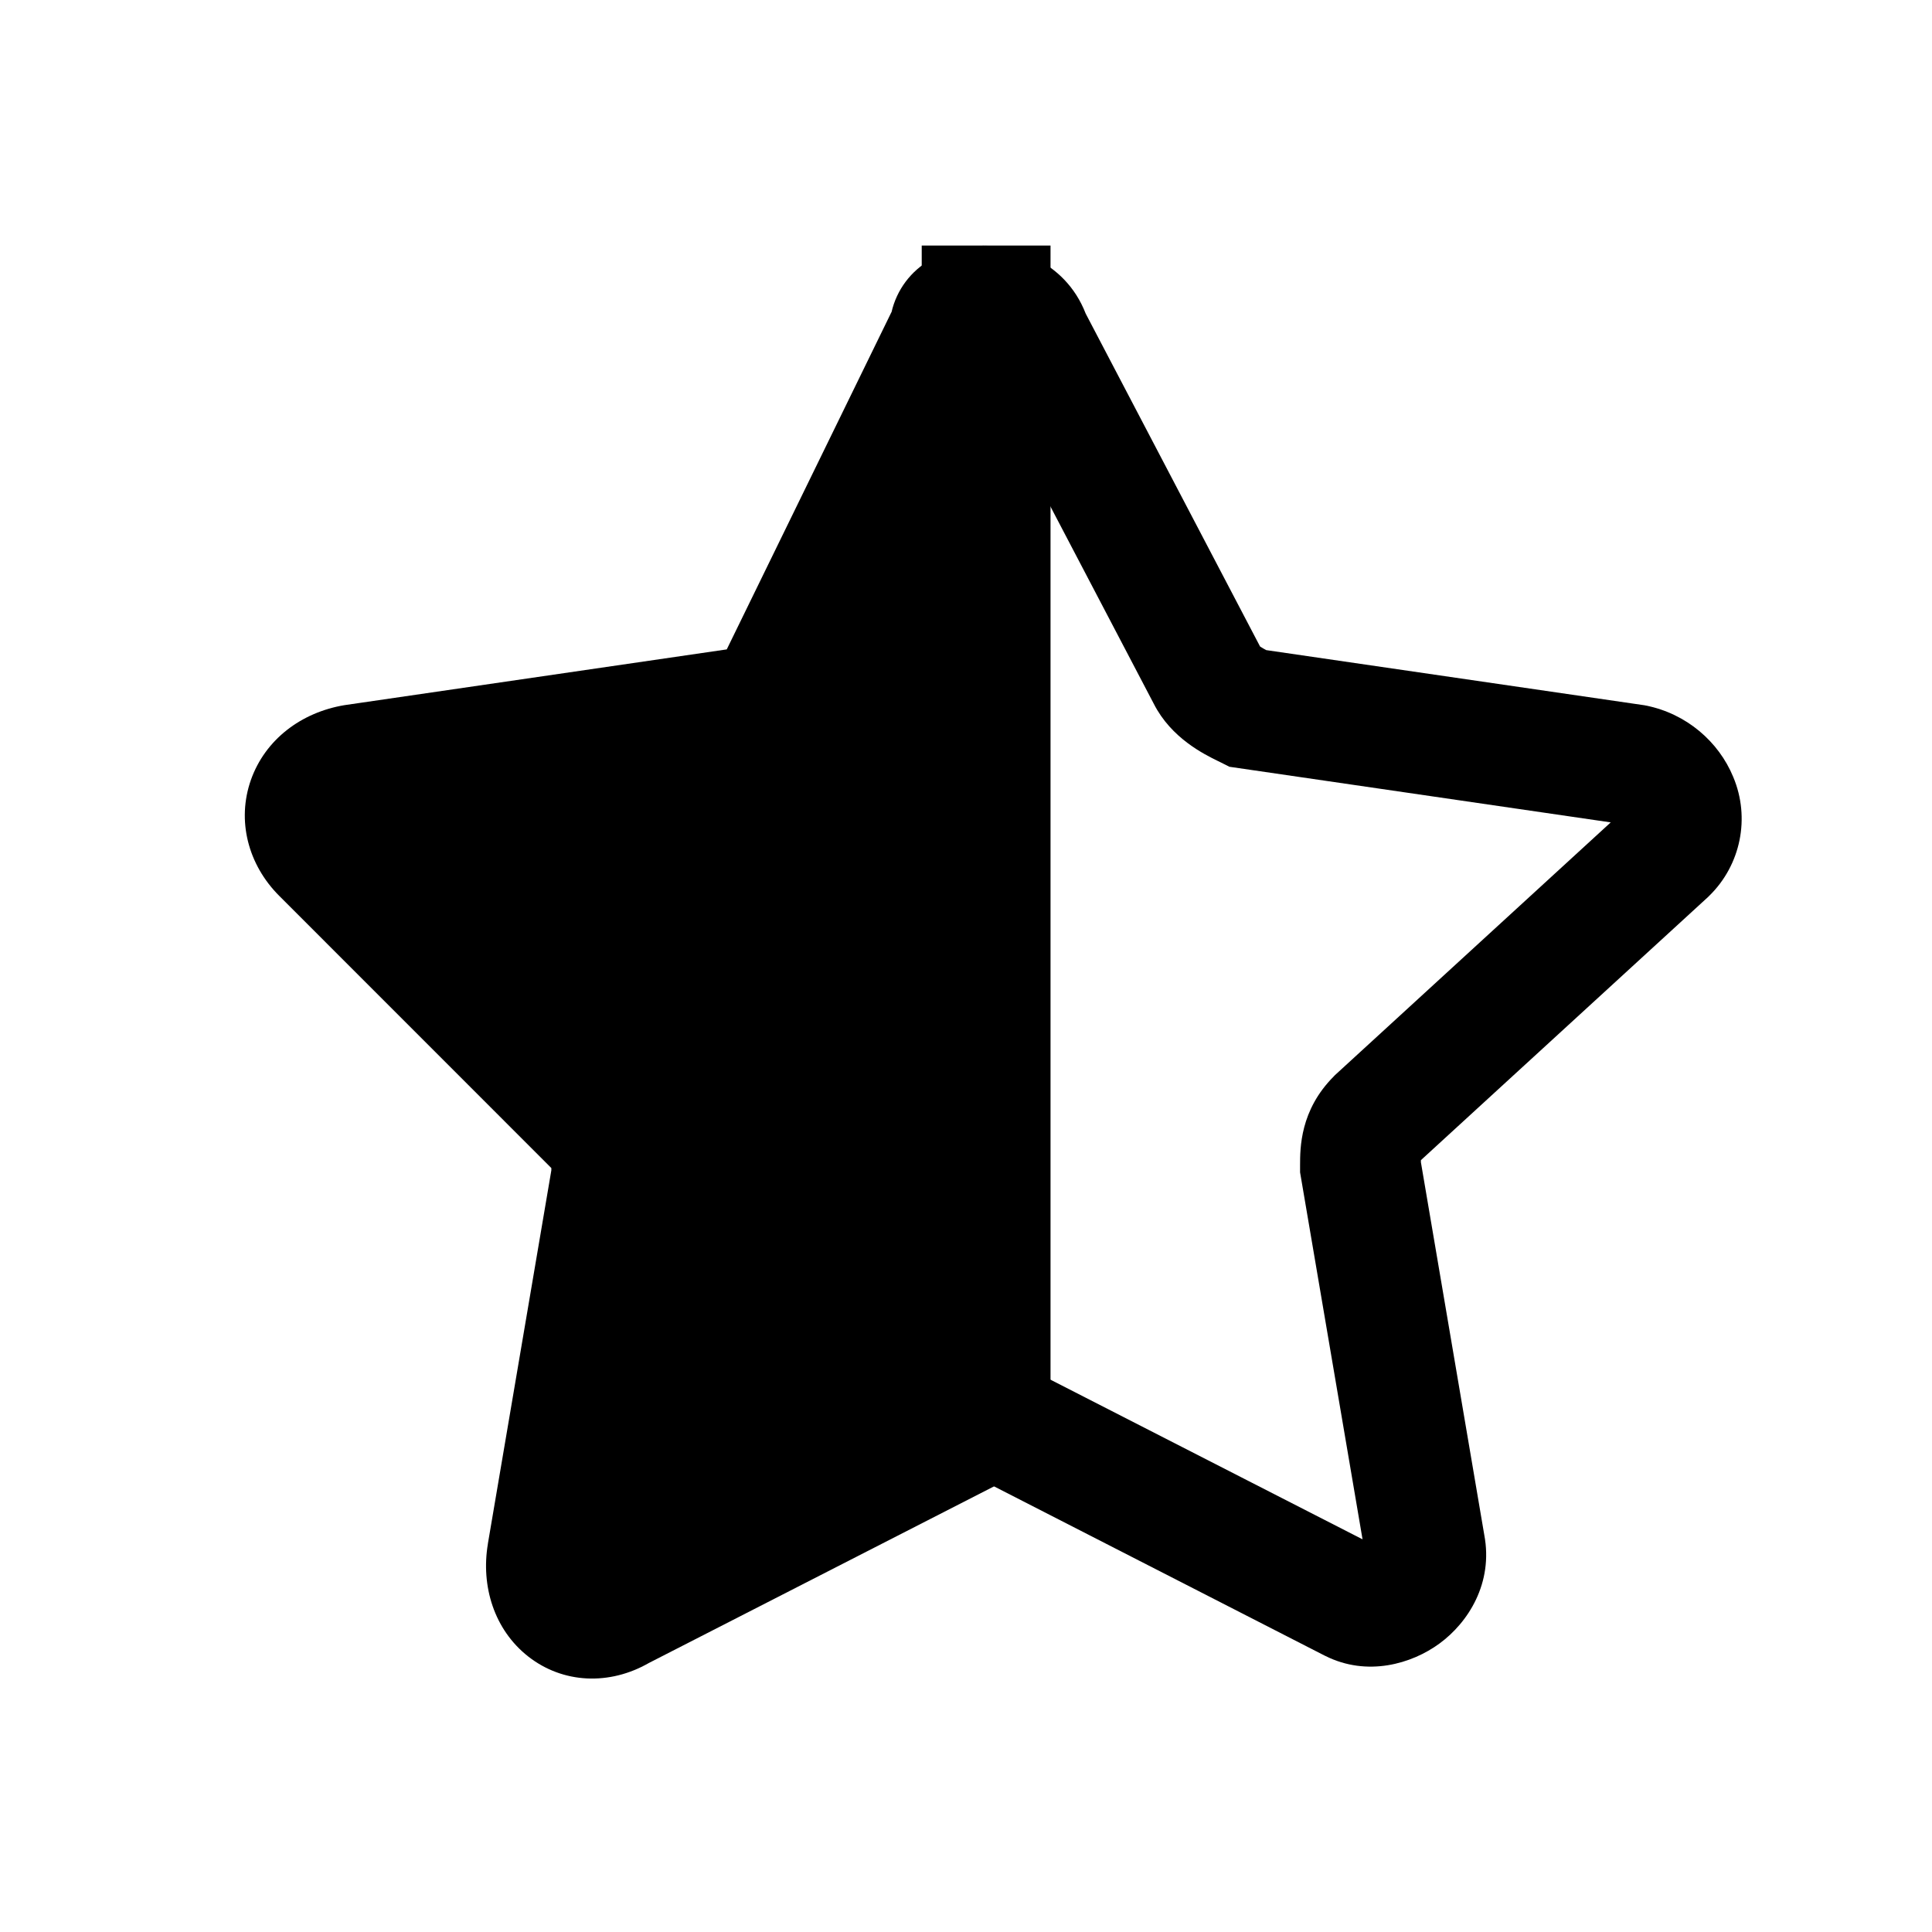
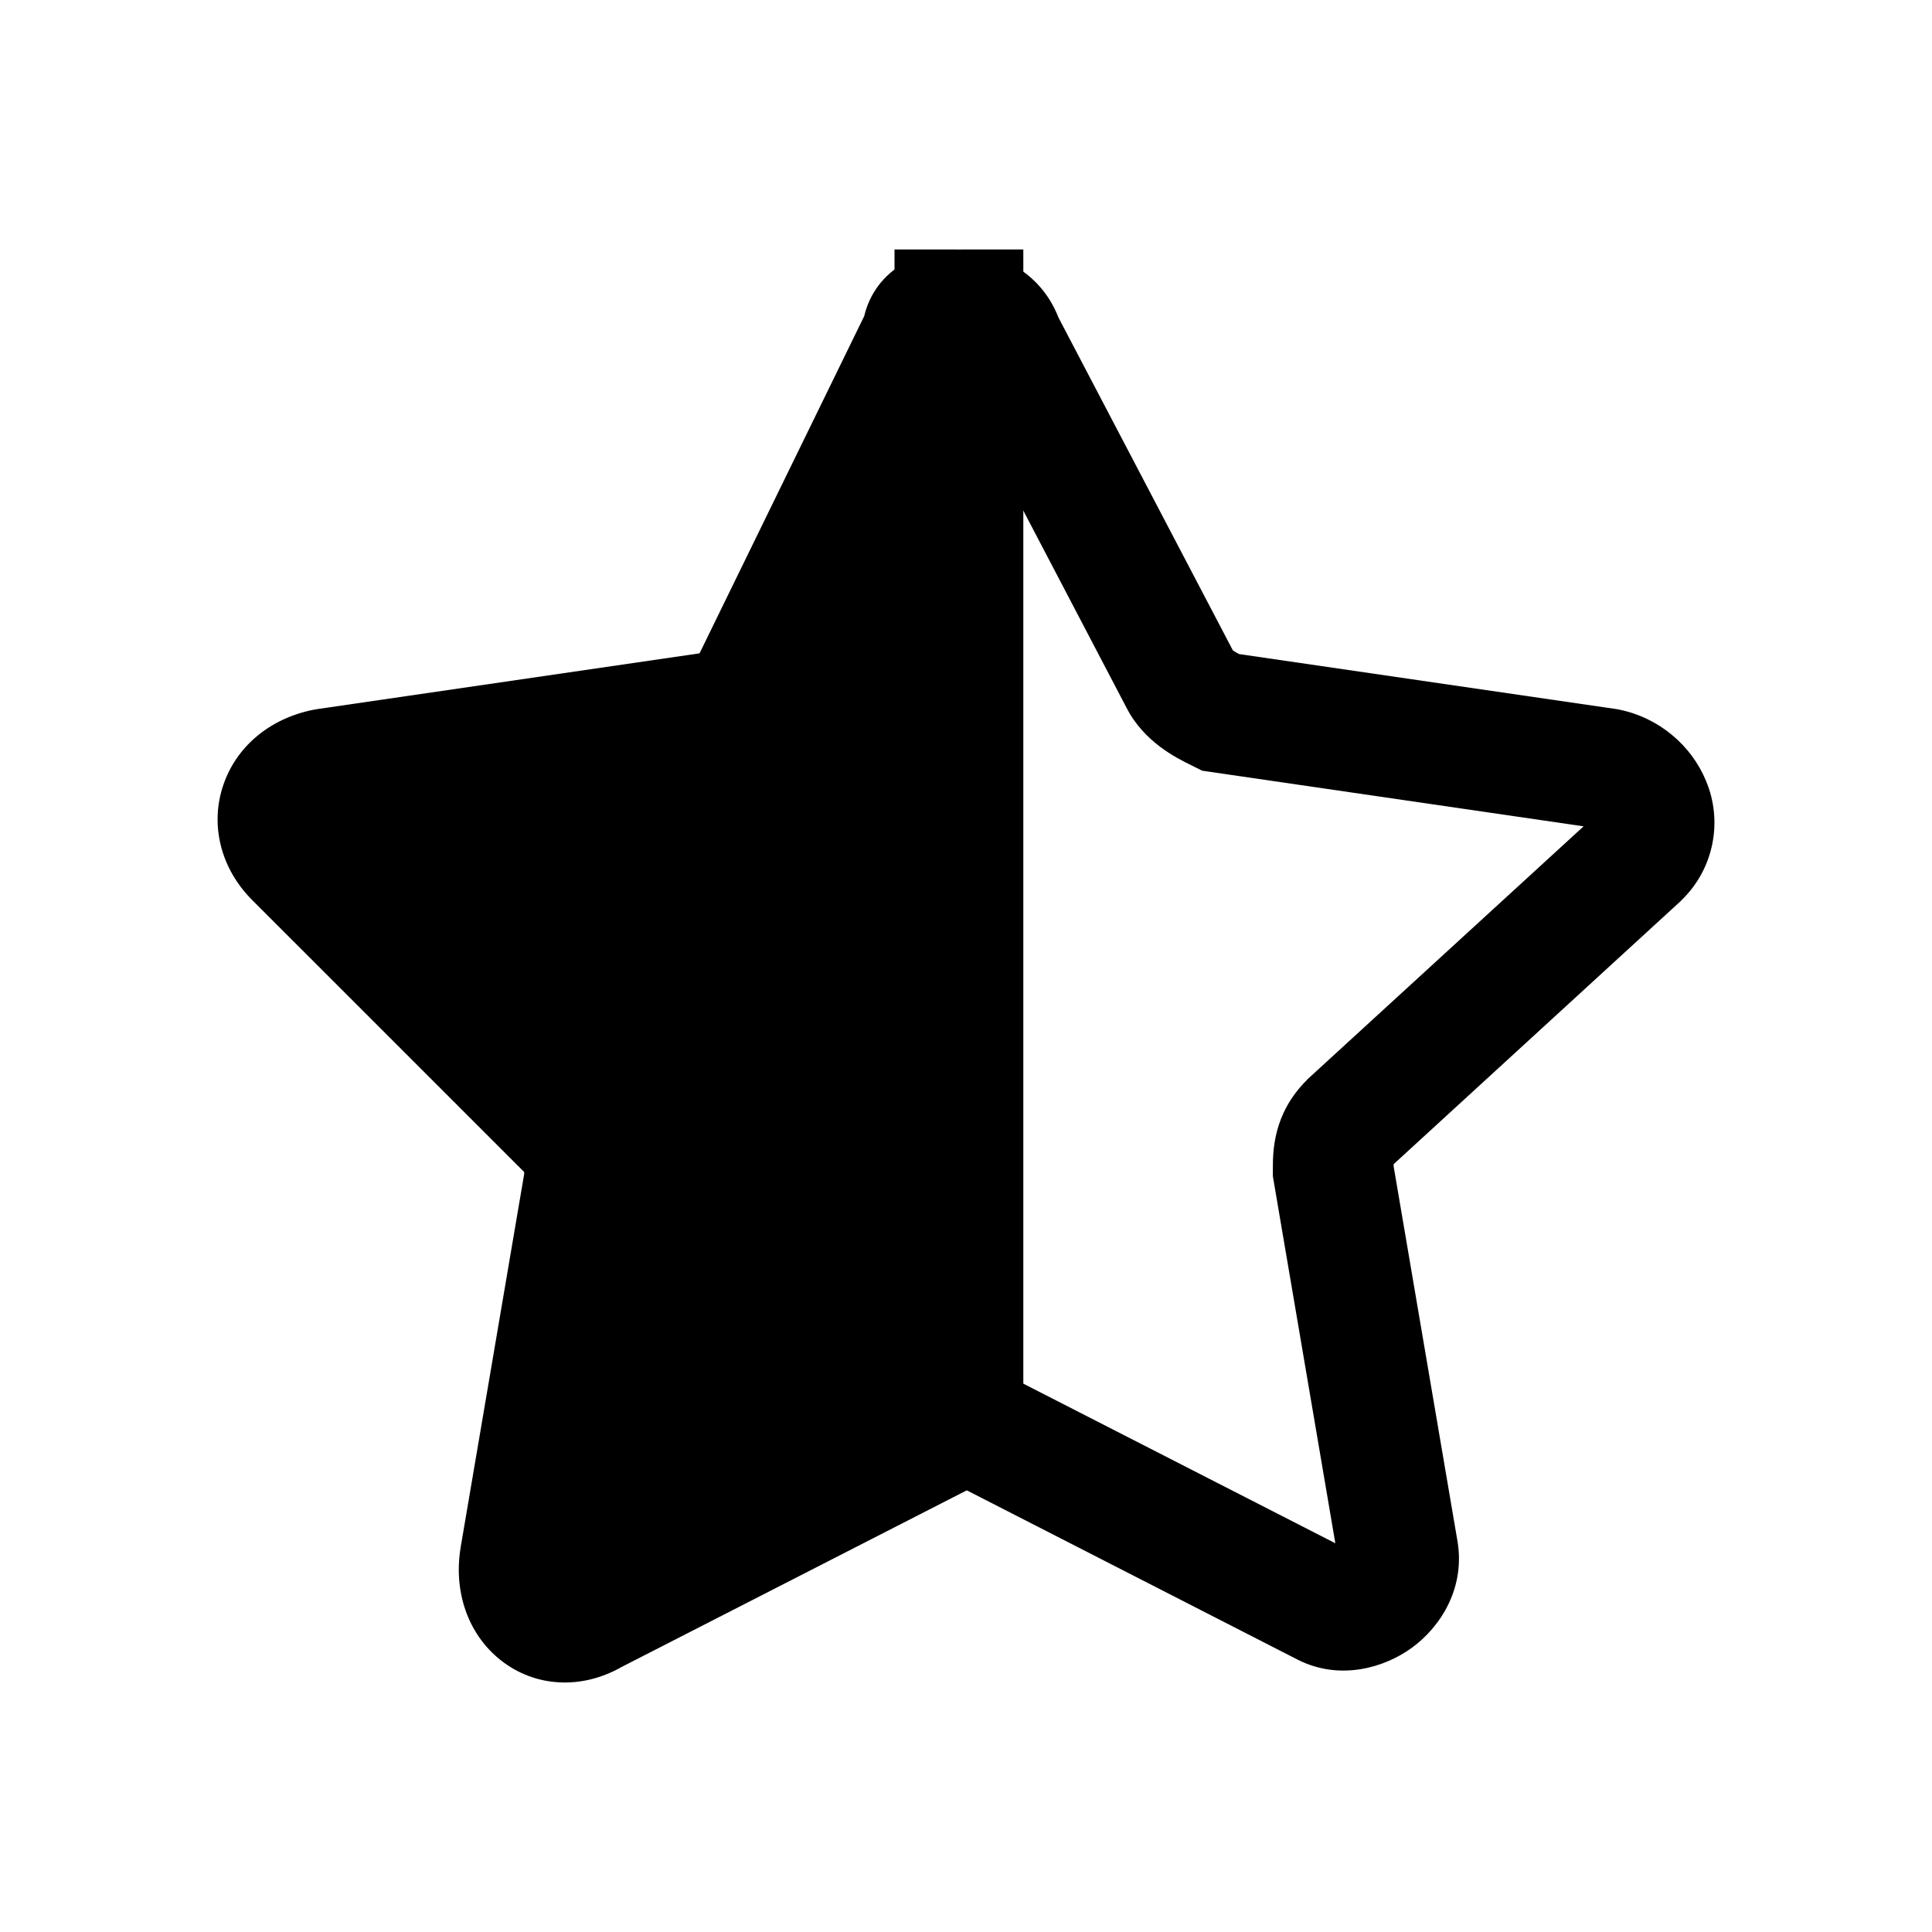
<svg xmlns="http://www.w3.org/2000/svg" fill="none" viewBox="0 0 24 24">
-   <path fill="#000" d="M12.3 3.8v13.9c-.1 0-.2 0-.3.1L7.7 20c-.5.3-1-.1-.9-.7l.8-4.7c0-.2 0-.4-.2-.6L4 10.6c-.4-.4-.2-1 .4-1.1l4.8-.7c.2 0 .4-.2.5-.4l2.1-4.3c0-.2.2-.3.5-.3Z" />
-   <path fill="#000" fill-rule="evenodd" d="m11.074 3.877-2.046 4.19-4.744.692-.007.001c-.535.09-.982.426-1.16.928-.178.505-.036 1.054.353 1.442l3.379 3.38a1.086 1.086 0 0 1 0 .028l-.788 4.636v.003c-.089.527.078 1.068.5 1.4.434.34 1.012.361 1.5.081l4.315-2.208h.674V3.05h-.75c-.215 0-.488.033-.735.174a1.007 1.007 0 0 0-.49.653Zm.476 2.444-1.18 2.414c-.09.182-.224.364-.394.51a1.22 1.22 0 0 1-.706.303l-4.592.67L7.93 13.47c.421.42.42.891.42 1.111v.082l-.776 4.559 3.976-2.034V6.32ZM7.537 19.462v-.002.002ZM4.488 10.25Z" clip-rule="evenodd" />
-   <path fill="#000" fill-rule="evenodd" d="M11.45 3.05h.75c.355 0 1.024.17 1.287.846l2.166 4.135a.71.71 0 0 0 .077.045l4.698.685.02.004c.5.1.902.447 1.083.887a1.339 1.339 0 0 1-.3 1.478l-.012.012-3.568 3.27v.026l.787 4.628c.114.6-.2 1.09-.557 1.351-.345.253-.897.414-1.416.154l-.007-.003-4.204-2.152a1.044 1.044 0 0 1-.18-.066h-.624V3.05Zm1.5 3.053v10.985l3.976 2.034-.776-4.559v-.082c0-.22-.001-.69.42-1.111l.011-.012 3.428-3.142-4.737-.691-.107-.054-.033-.016c-.175-.086-.582-.285-.799-.712l-1.383-2.64Z" clip-rule="evenodd" />
+   <path fill="#000" d="M11.962 3.849v13.9c-.1 0-.2 0-.3.1l-4.3 2.2c-.5.3-1-.1-.9-.7l.8-4.7c0-.2 0-.4-.2-.6l-3.4-3.4c-.4-.4-.2-1 .4-1.1l4.8-.7c.2 0 .4-.2.5-.4l2.1-4.3c0-.2.2-.3.5-.3Z" />
+   <path fill="#000" fill-rule="evenodd" d="M10.736 3.926 8.69 8.116l-4.744.692-.008.001c-.534.09-.982.426-1.159.928-.178.505-.036 1.054.352 1.442l3.38 3.38v.028l-.789 4.636v.003c-.088.527.079 1.068.501 1.4.433.34 1.011.361 1.5.081l4.315-2.208h.674v-15.4h-.75c-.215 0-.488.033-.735.174a1.008 1.008 0 0 0-.491.653Zm.476 2.444-1.18 2.414c-.09.182-.225.364-.395.51a1.22 1.22 0 0 1-.705.303l-4.592.67 3.252 3.252c.42.42.42.891.42 1.111v.082l-.776 4.559 3.976-2.034V6.37ZM7.199 19.511v-.002.002ZM4.15 10.299Z" clip-rule="evenodd" />
+   <path fill="#000" fill-rule="evenodd" d="M11.112 3.099h.75c.355 0 1.024.17 1.287.846l2.166 4.134a.71.71 0 0 0 .077.046l4.697.685.02.004c.5.1.903.447 1.084.887a1.339 1.339 0 0 1-.301 1.478l-.011.012-3.568 3.27-.001.025v.001l.788 4.627c.114.6-.2 1.09-.557 1.352-.345.253-.897.414-1.417.154l-.006-.003-4.205-2.152a1.052 1.052 0 0 1-.179-.066h-.624v-15.3Zm1.5 3.053v10.985l3.976 2.034-.776-4.559v-.082c0-.22-.002-.69.42-1.111l.01-.012 3.43-3.142-4.738-.691-.108-.054-.032-.016c-.175-.086-.582-.285-.8-.712l-1.382-2.64Z" clip-rule="evenodd" />
</svg>
